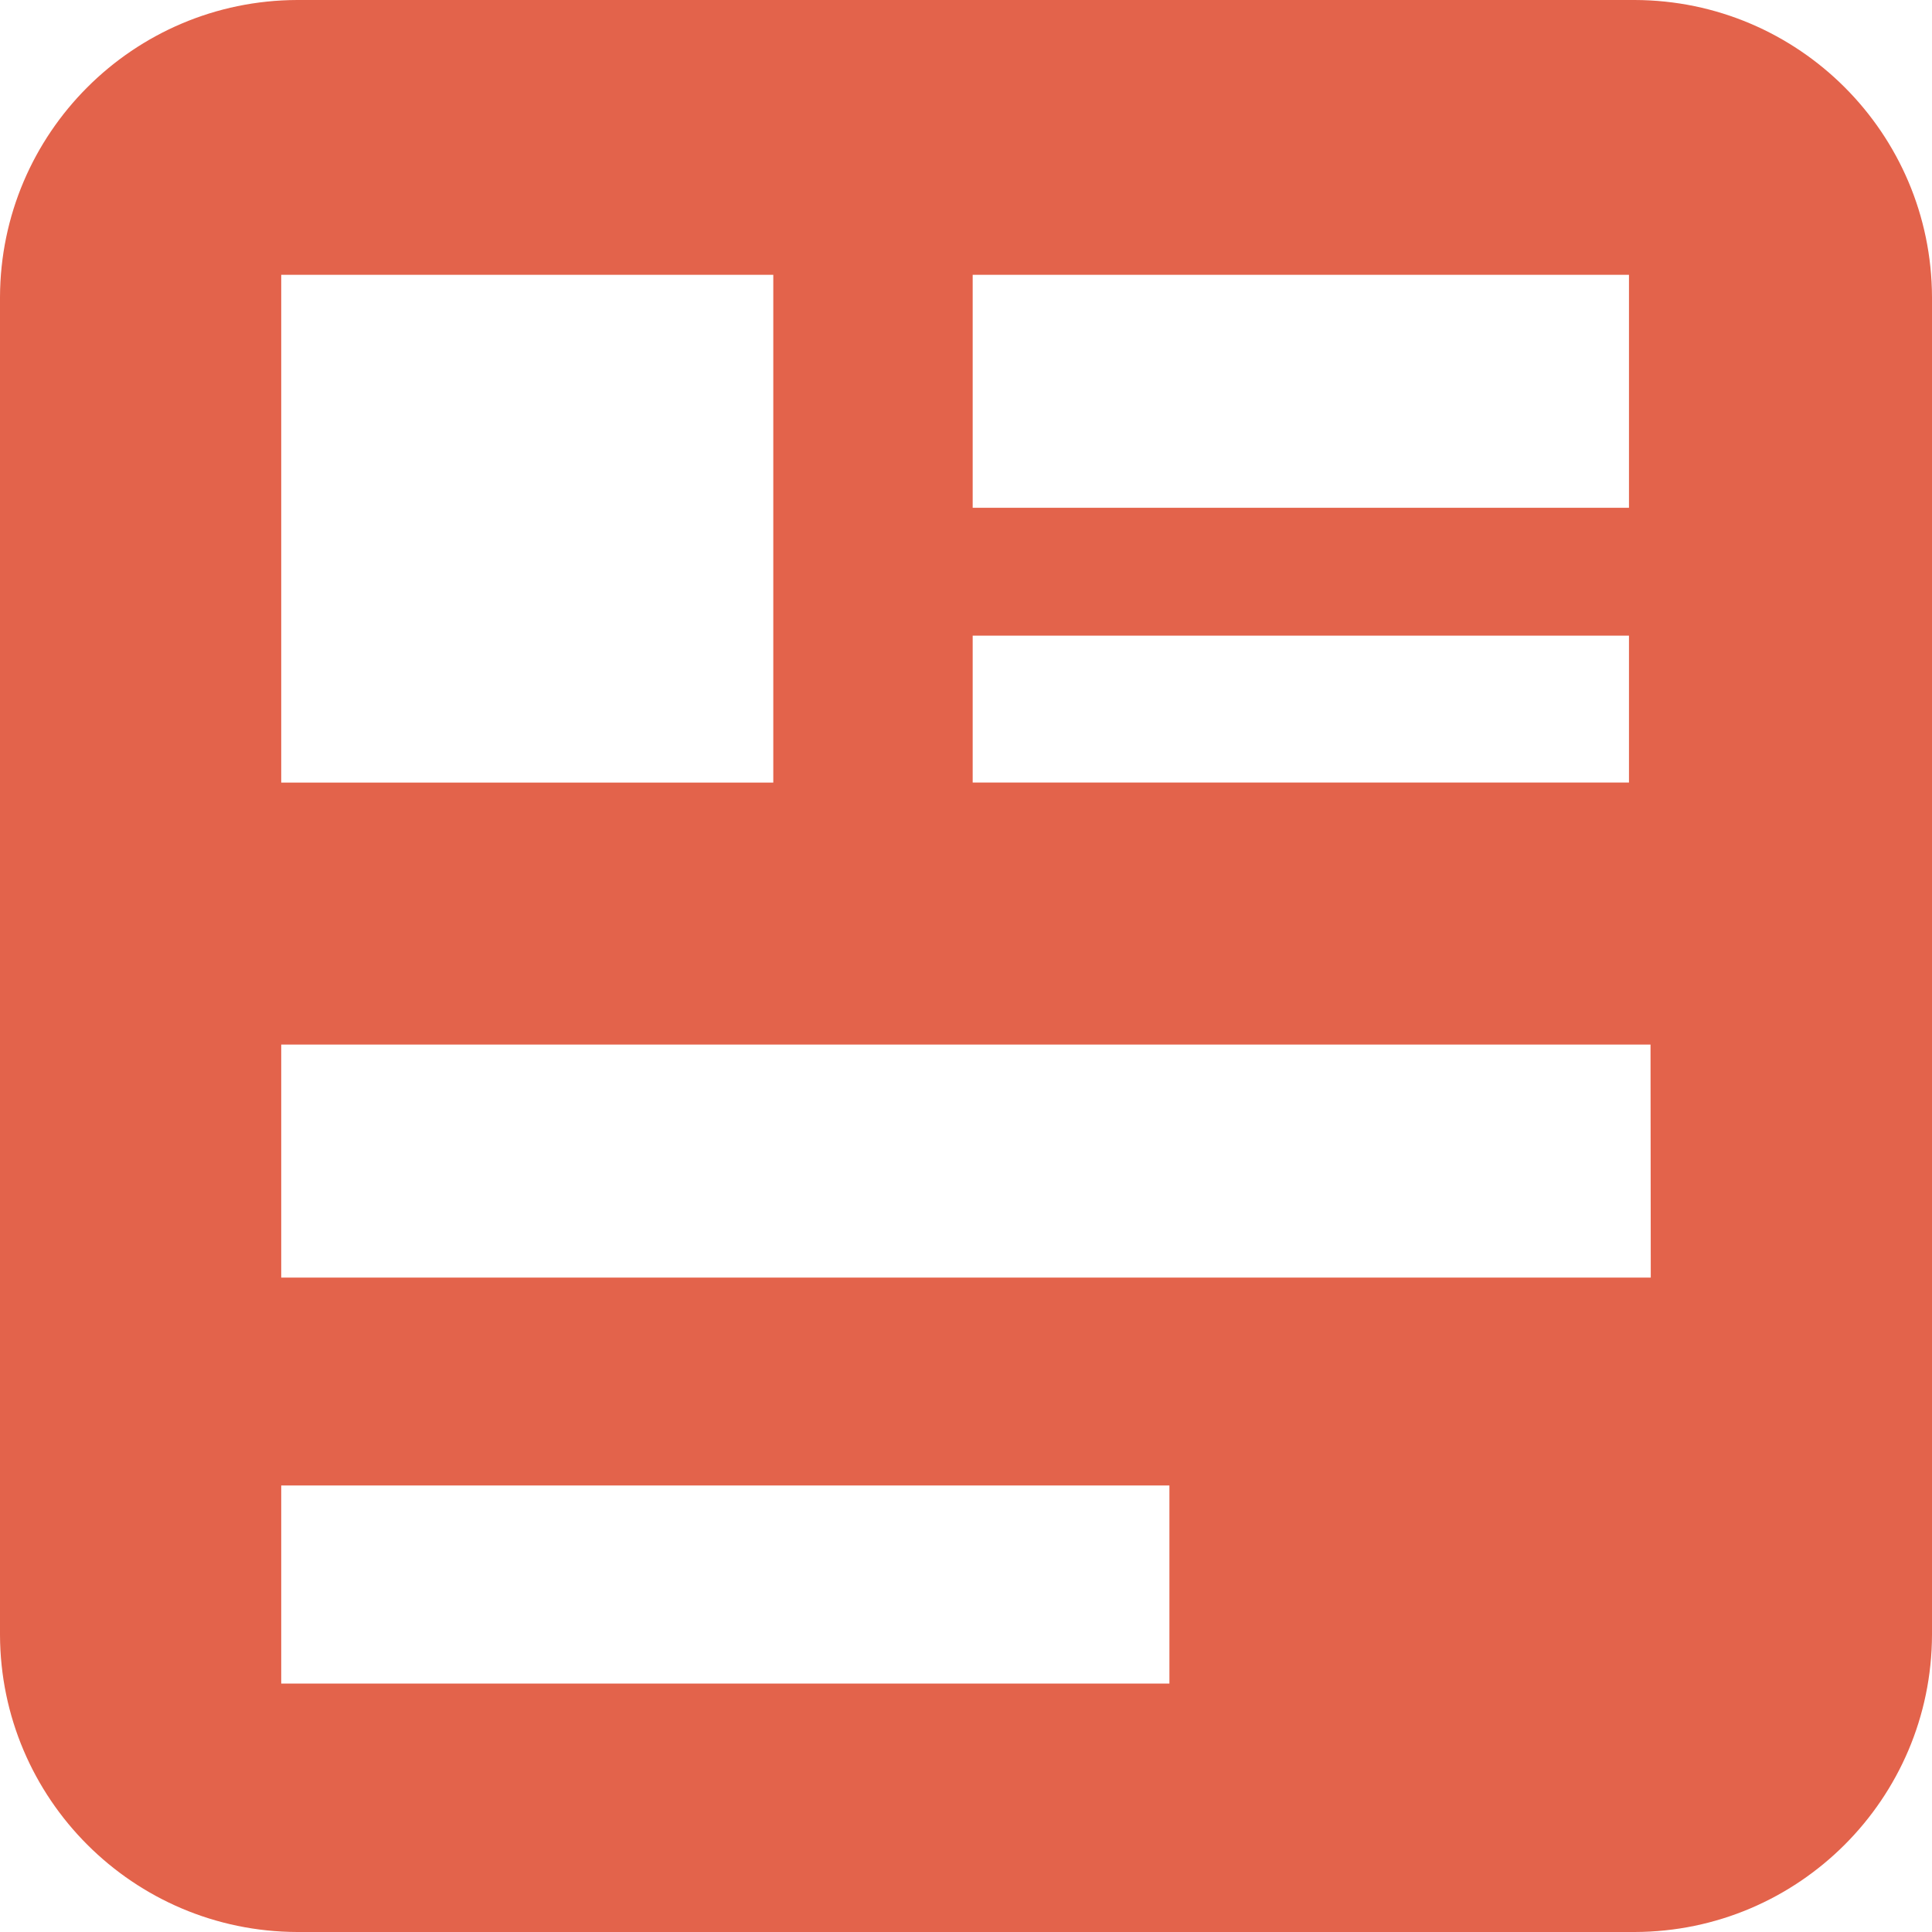
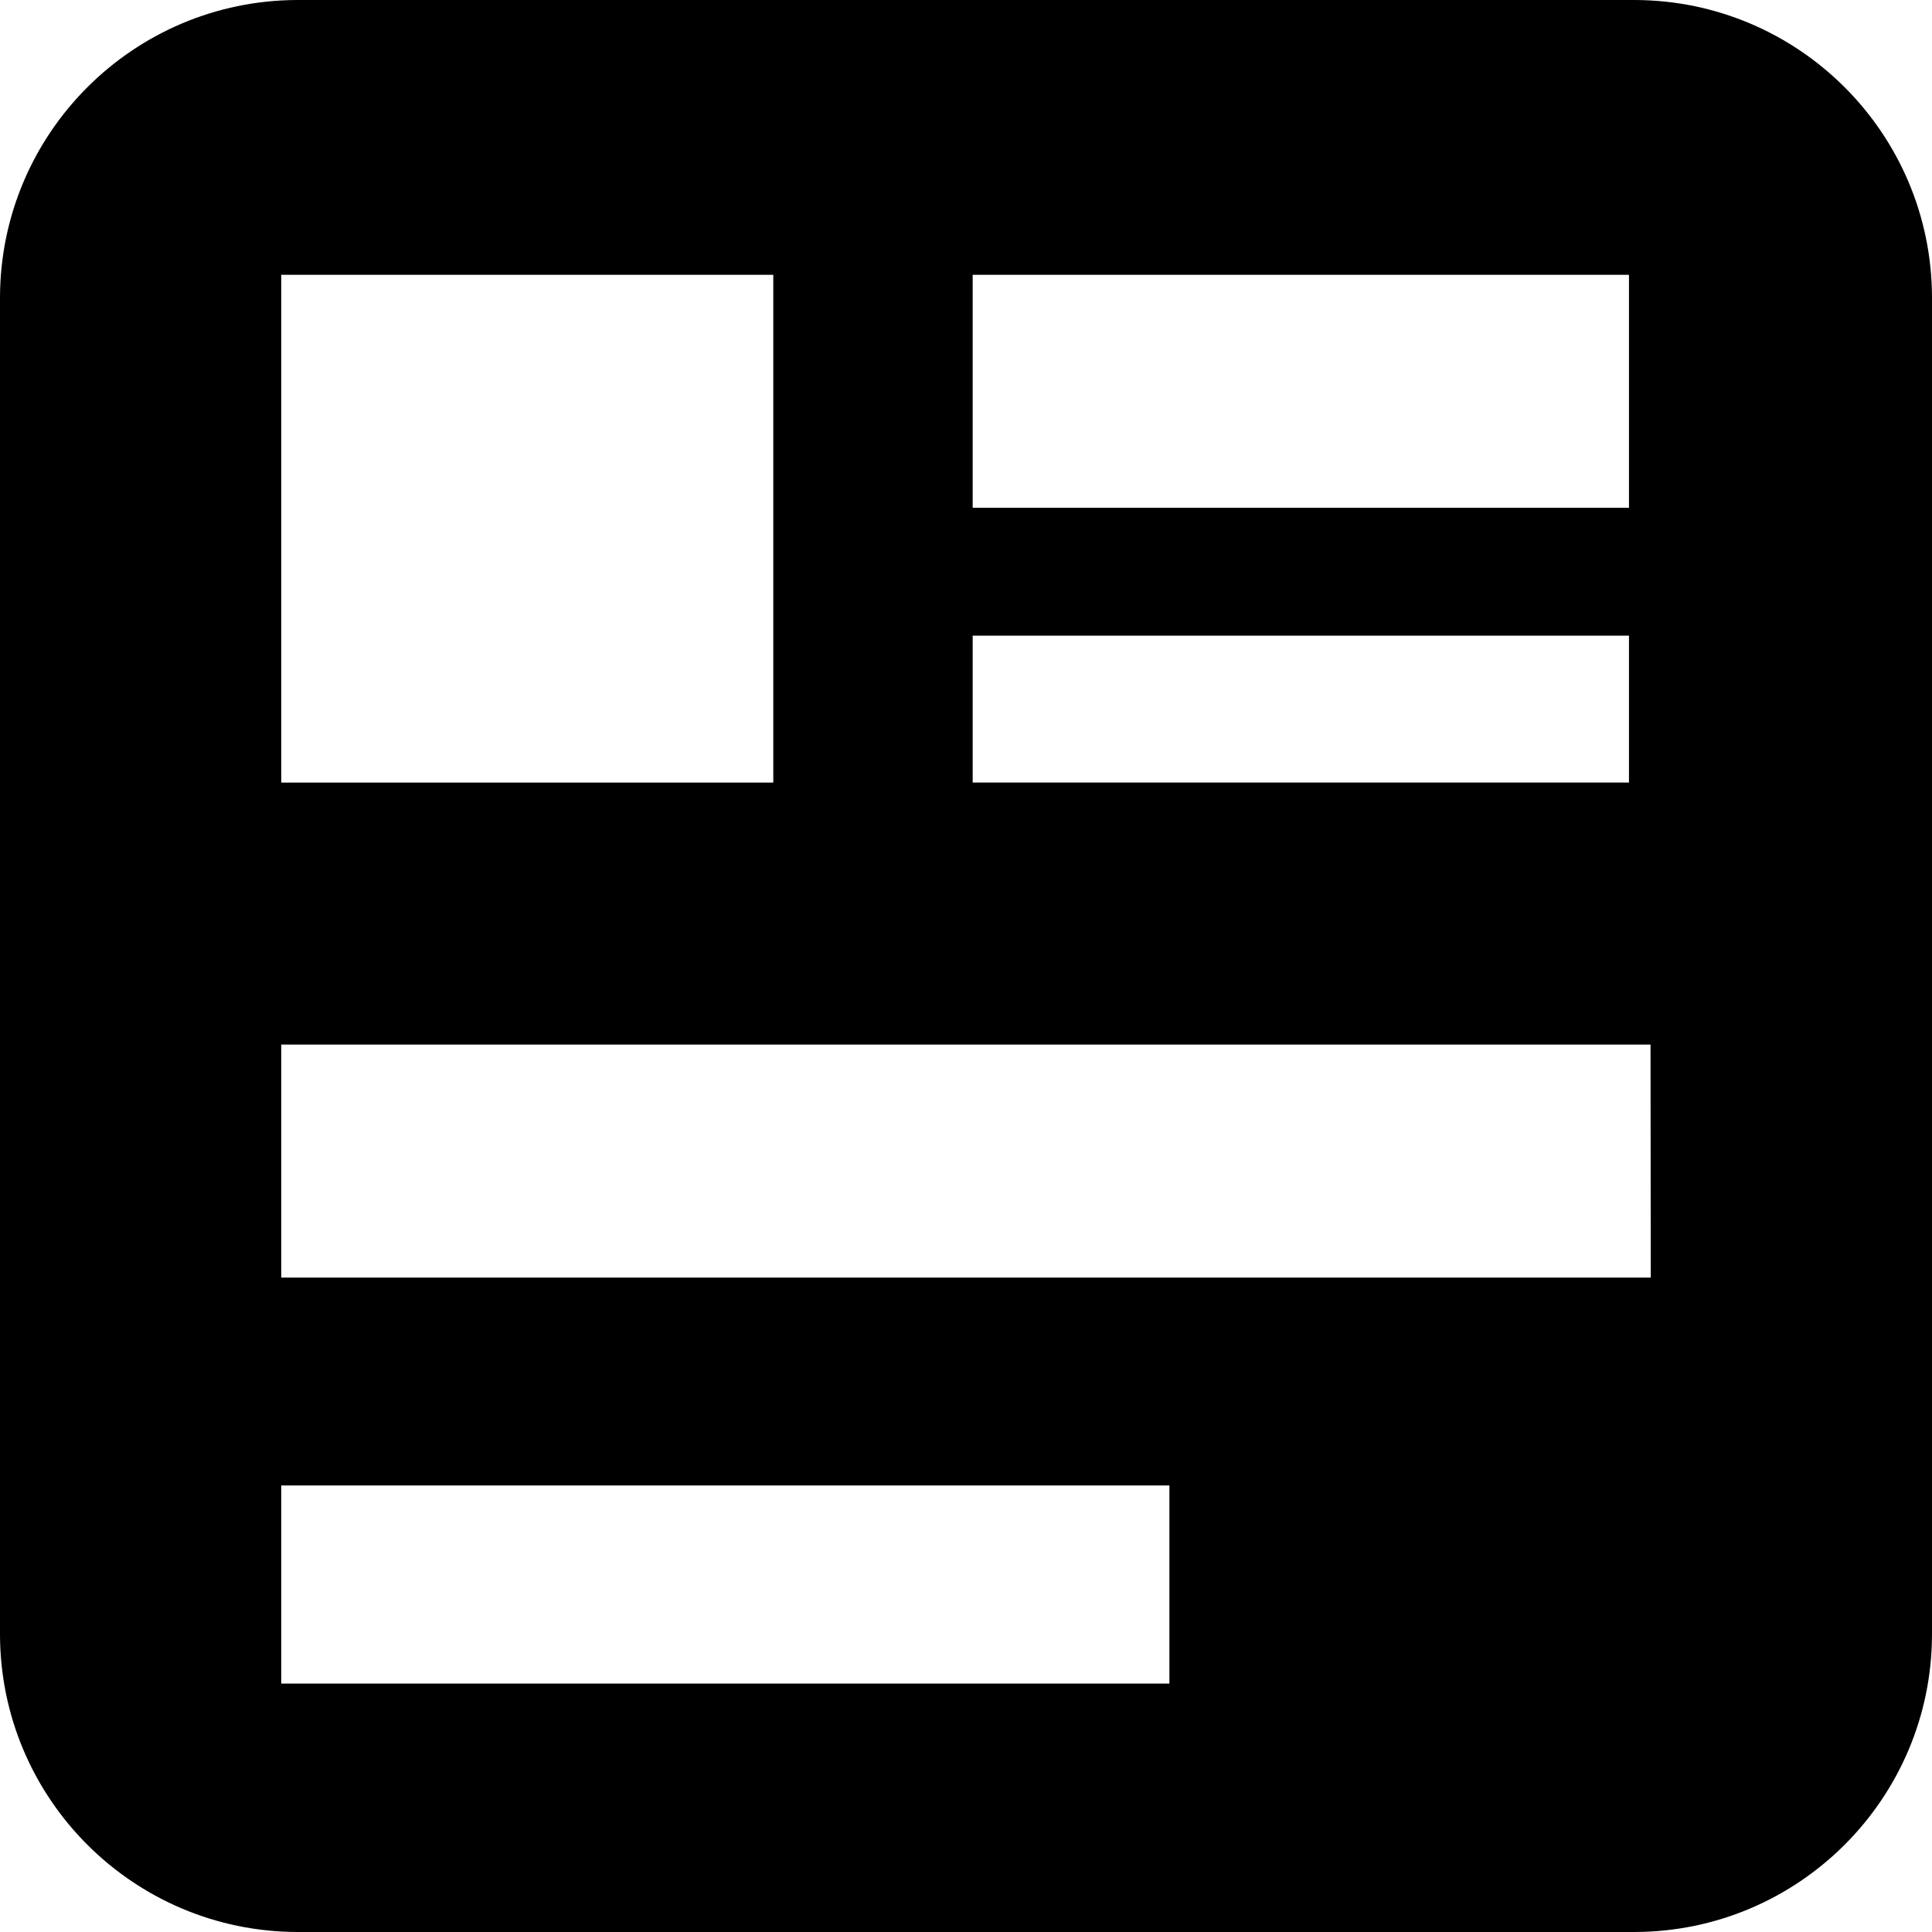
<svg xmlns="http://www.w3.org/2000/svg" id="Groupe_855" data-name="Groupe 855" width="23.845" height="23.845" viewBox="0 0 23.845 23.845">
  <defs>
    <clipPath id="clip-path">
      <rect id="Rectangle_1659" data-name="Rectangle 1659" width="23.845" height="23.845" fill="none" />
    </clipPath>
  </defs>
  <g id="Groupe_857" data-name="Groupe 857" clip-path="url(#clip-path)">
-     <path id="Tracé_1153" data-name="Tracé 1153" d="M20.176,0H3.669A3.679,3.679,0,0,0,0,3.669V20.176a3.679,3.679,0,0,0,3.669,3.669H20.176a3.679,3.679,0,0,0,3.669-3.669V3.669A3.679,3.679,0,0,0,20.176,0M9.544,9.659H3.471V3.392H9.544Zm10.83,6.109H3.471V12.892h16.9Zm-5.941,5.011H3.471V18.334H14.433ZM20.105,6.267h-8.1V3.392h8.1Zm0,3.391h-8.1V7.845h8.1Z" fill="#e3634b" />
+     <path id="Tracé_1153" data-name="Tracé 1153" d="M20.176,0H3.669A3.679,3.679,0,0,0,0,3.669V20.176a3.679,3.679,0,0,0,3.669,3.669H20.176a3.679,3.679,0,0,0,3.669-3.669V3.669A3.679,3.679,0,0,0,20.176,0M9.544,9.659H3.471V3.392H9.544Zm10.83,6.109H3.471V12.892h16.9Zm-5.941,5.011H3.471V18.334H14.433ZM20.105,6.267h-8.1V3.392h8.1Zm0,3.391h-8.1V7.845h8.1Z" />
  </g>
</svg>
